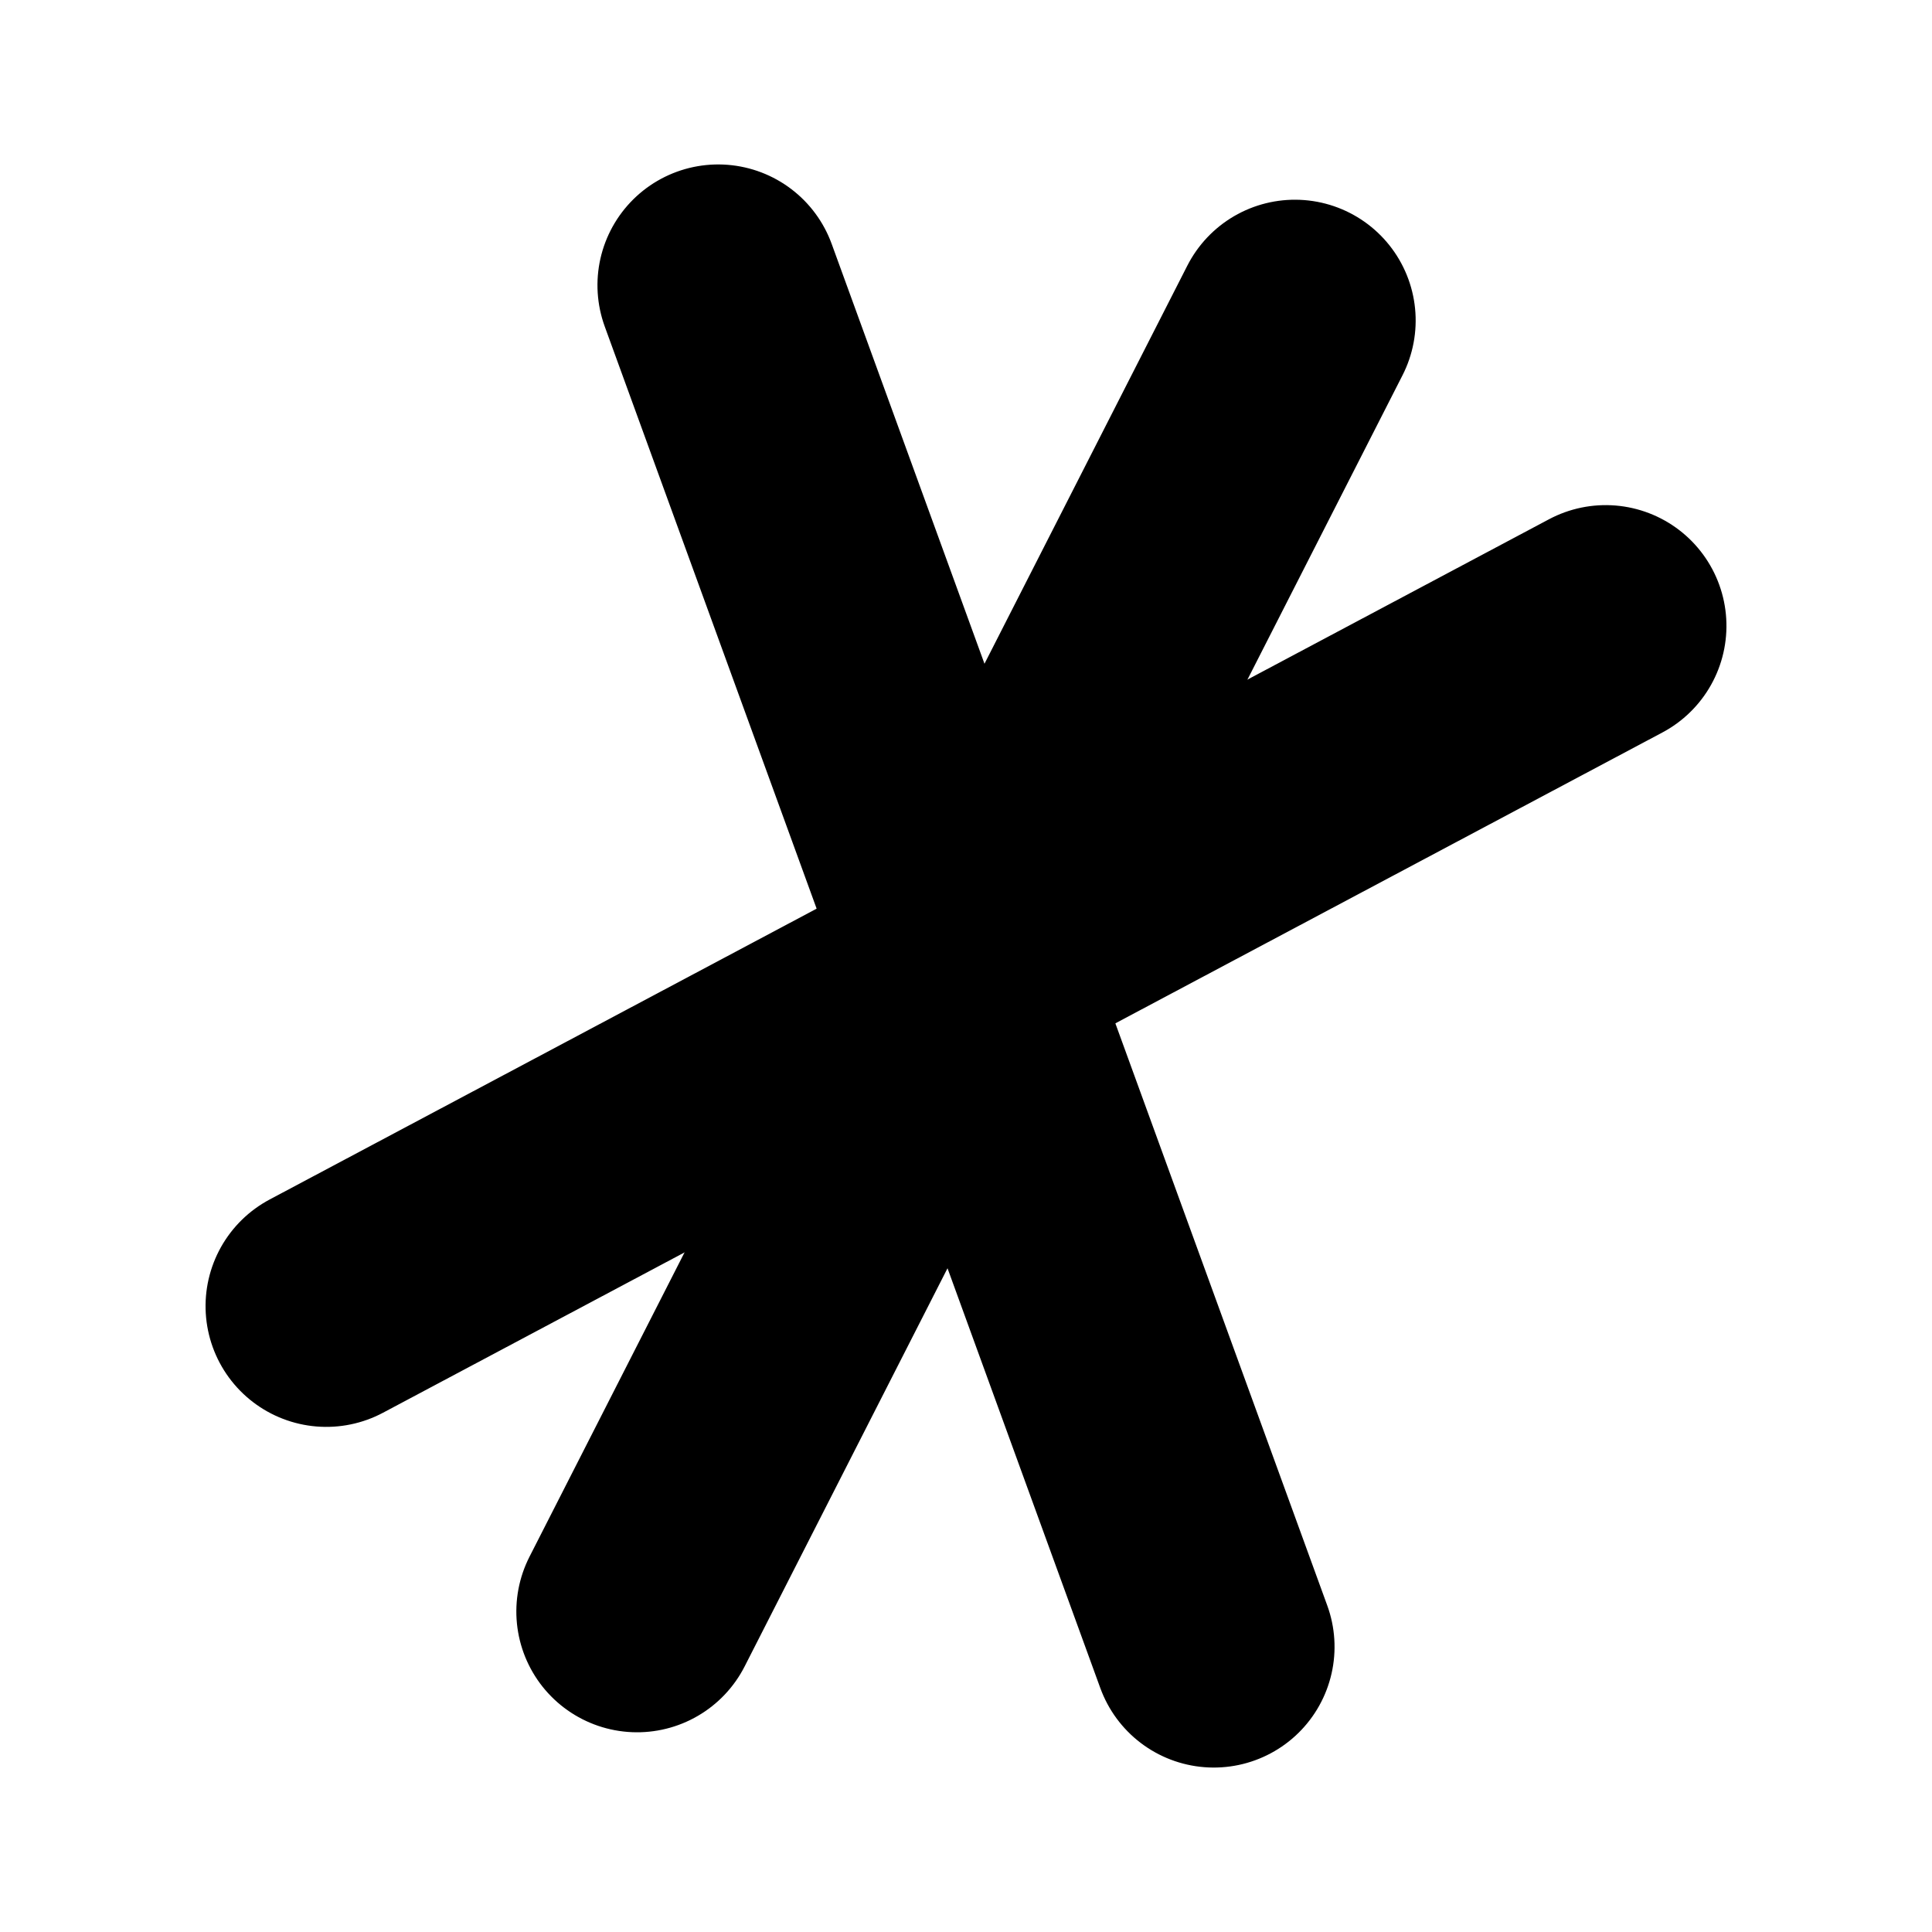
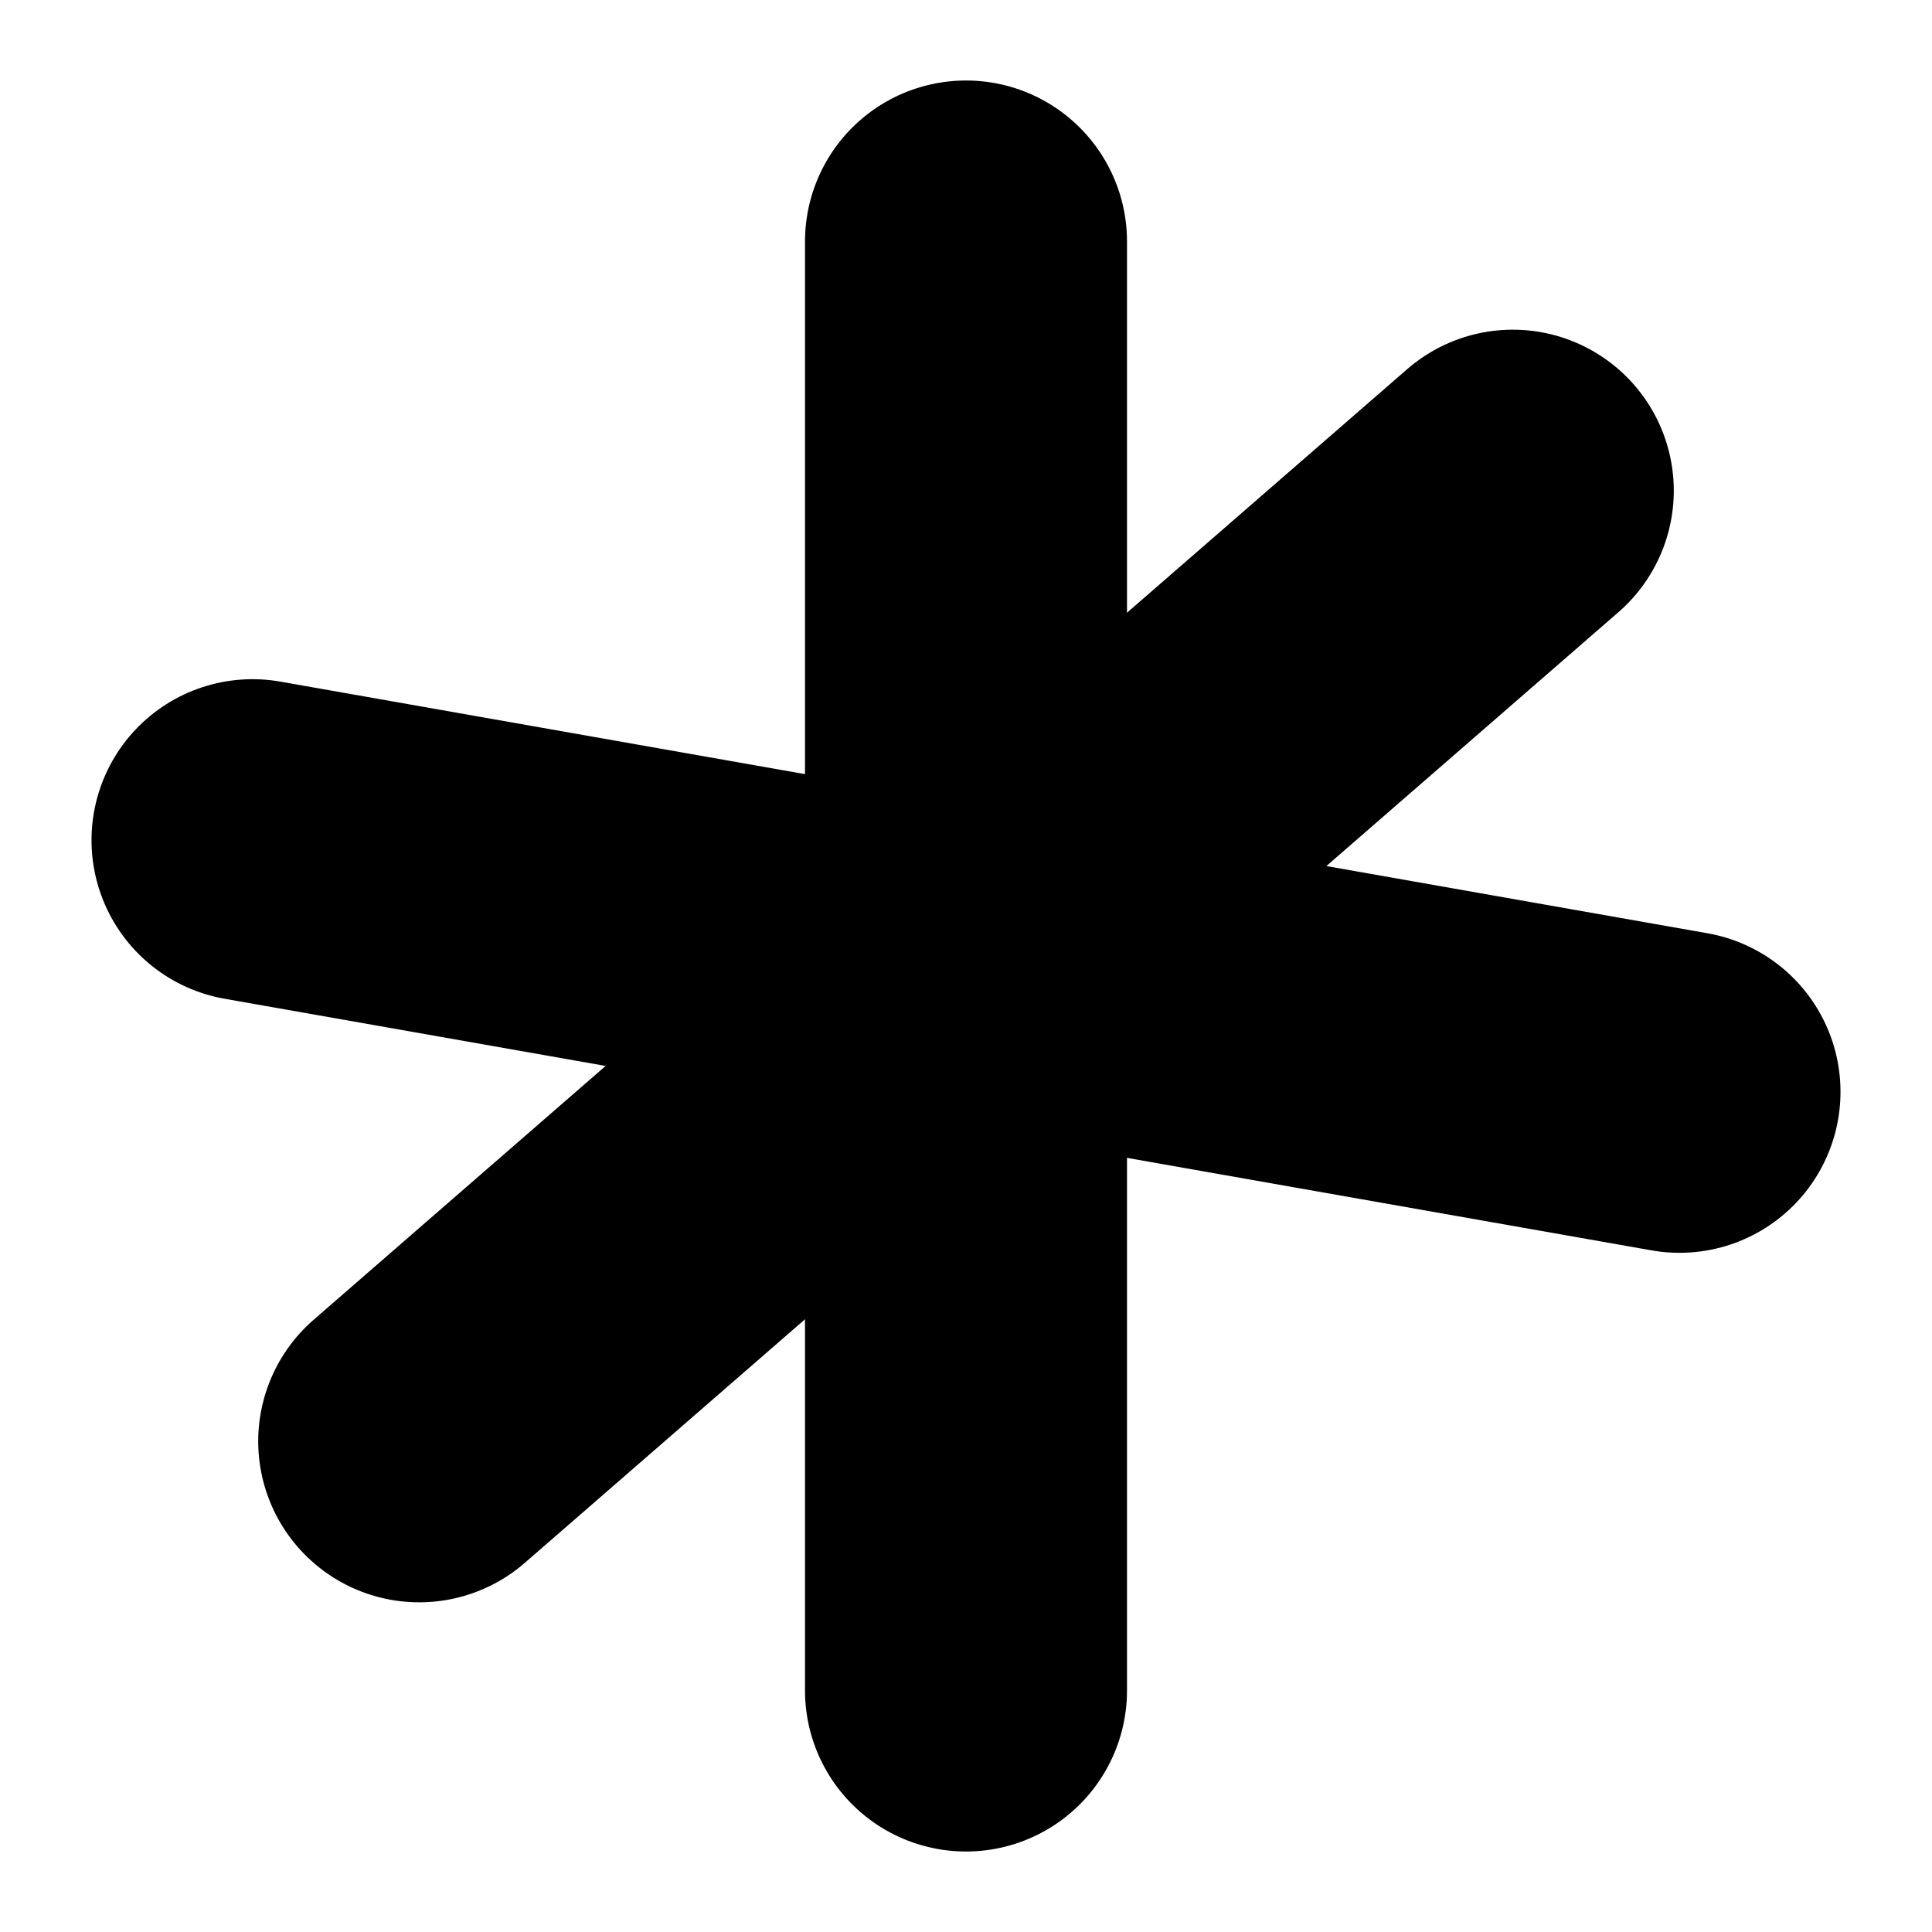
<svg xmlns="http://www.w3.org/2000/svg" viewBox="0 0 48 48" width="48" height="48">
  <g fill="none">
-     <path d="M24 6L24 42" stroke="#000" stroke-width="6" stroke-linecap="round" fill="none" transform="rotate(160 24 24)" />
-     <path d="M24 6L24 42" stroke="#000" stroke-width="6" stroke-linecap="round" fill="none" transform="rotate(27 24 24)" />
-     <path d="M24 6L24 42" stroke="#000" stroke-width="6" stroke-linecap="round" fill="none" transform="rotate(62 24 24)" />
+     <path d="M24 6L24 42" stroke="#000" stroke-width="8" stroke-linecap="round" fill="none" transform="rotate(100 24 24)" />
+     <path d="M24 6L24 42" stroke="#000" stroke-width="8" stroke-linecap="round" fill="none" transform="rotate(49 24 24)" />
+     <path d="M24 6L24 42" stroke="#000" stroke-width="8" stroke-linecap="round" fill="none" transform="rotate(0 24 24)" />
  </g>
</svg>
